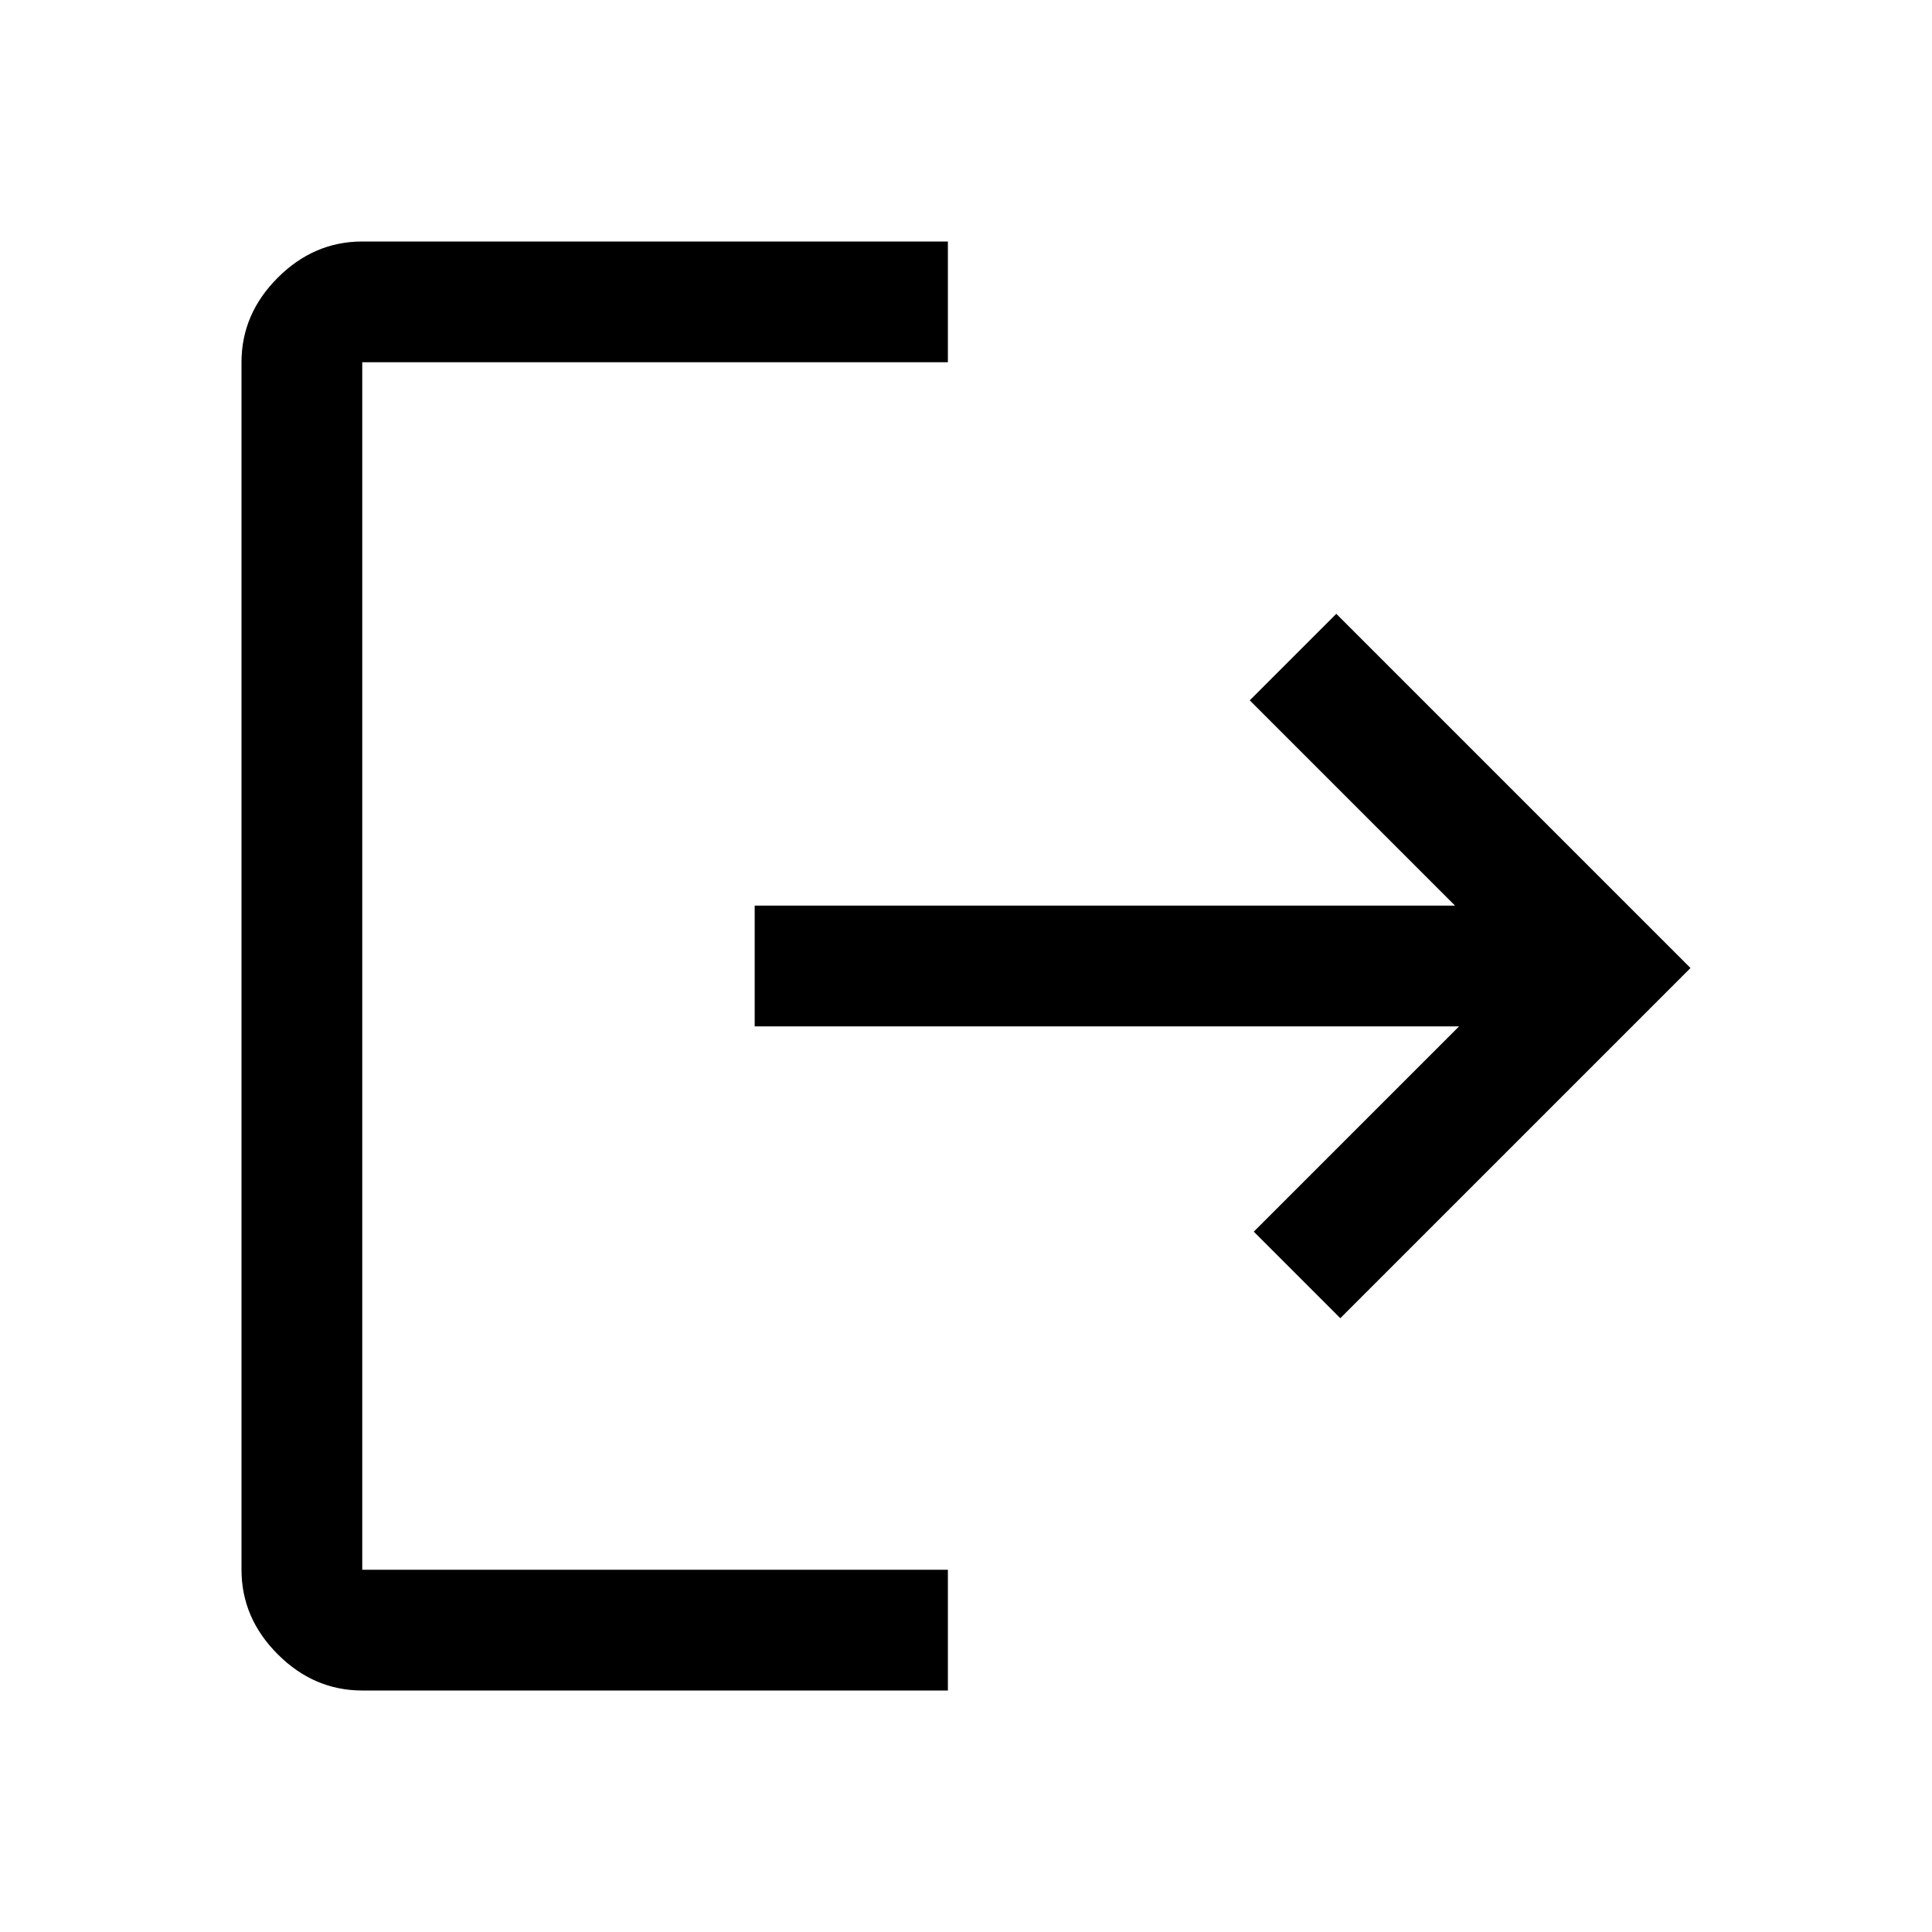
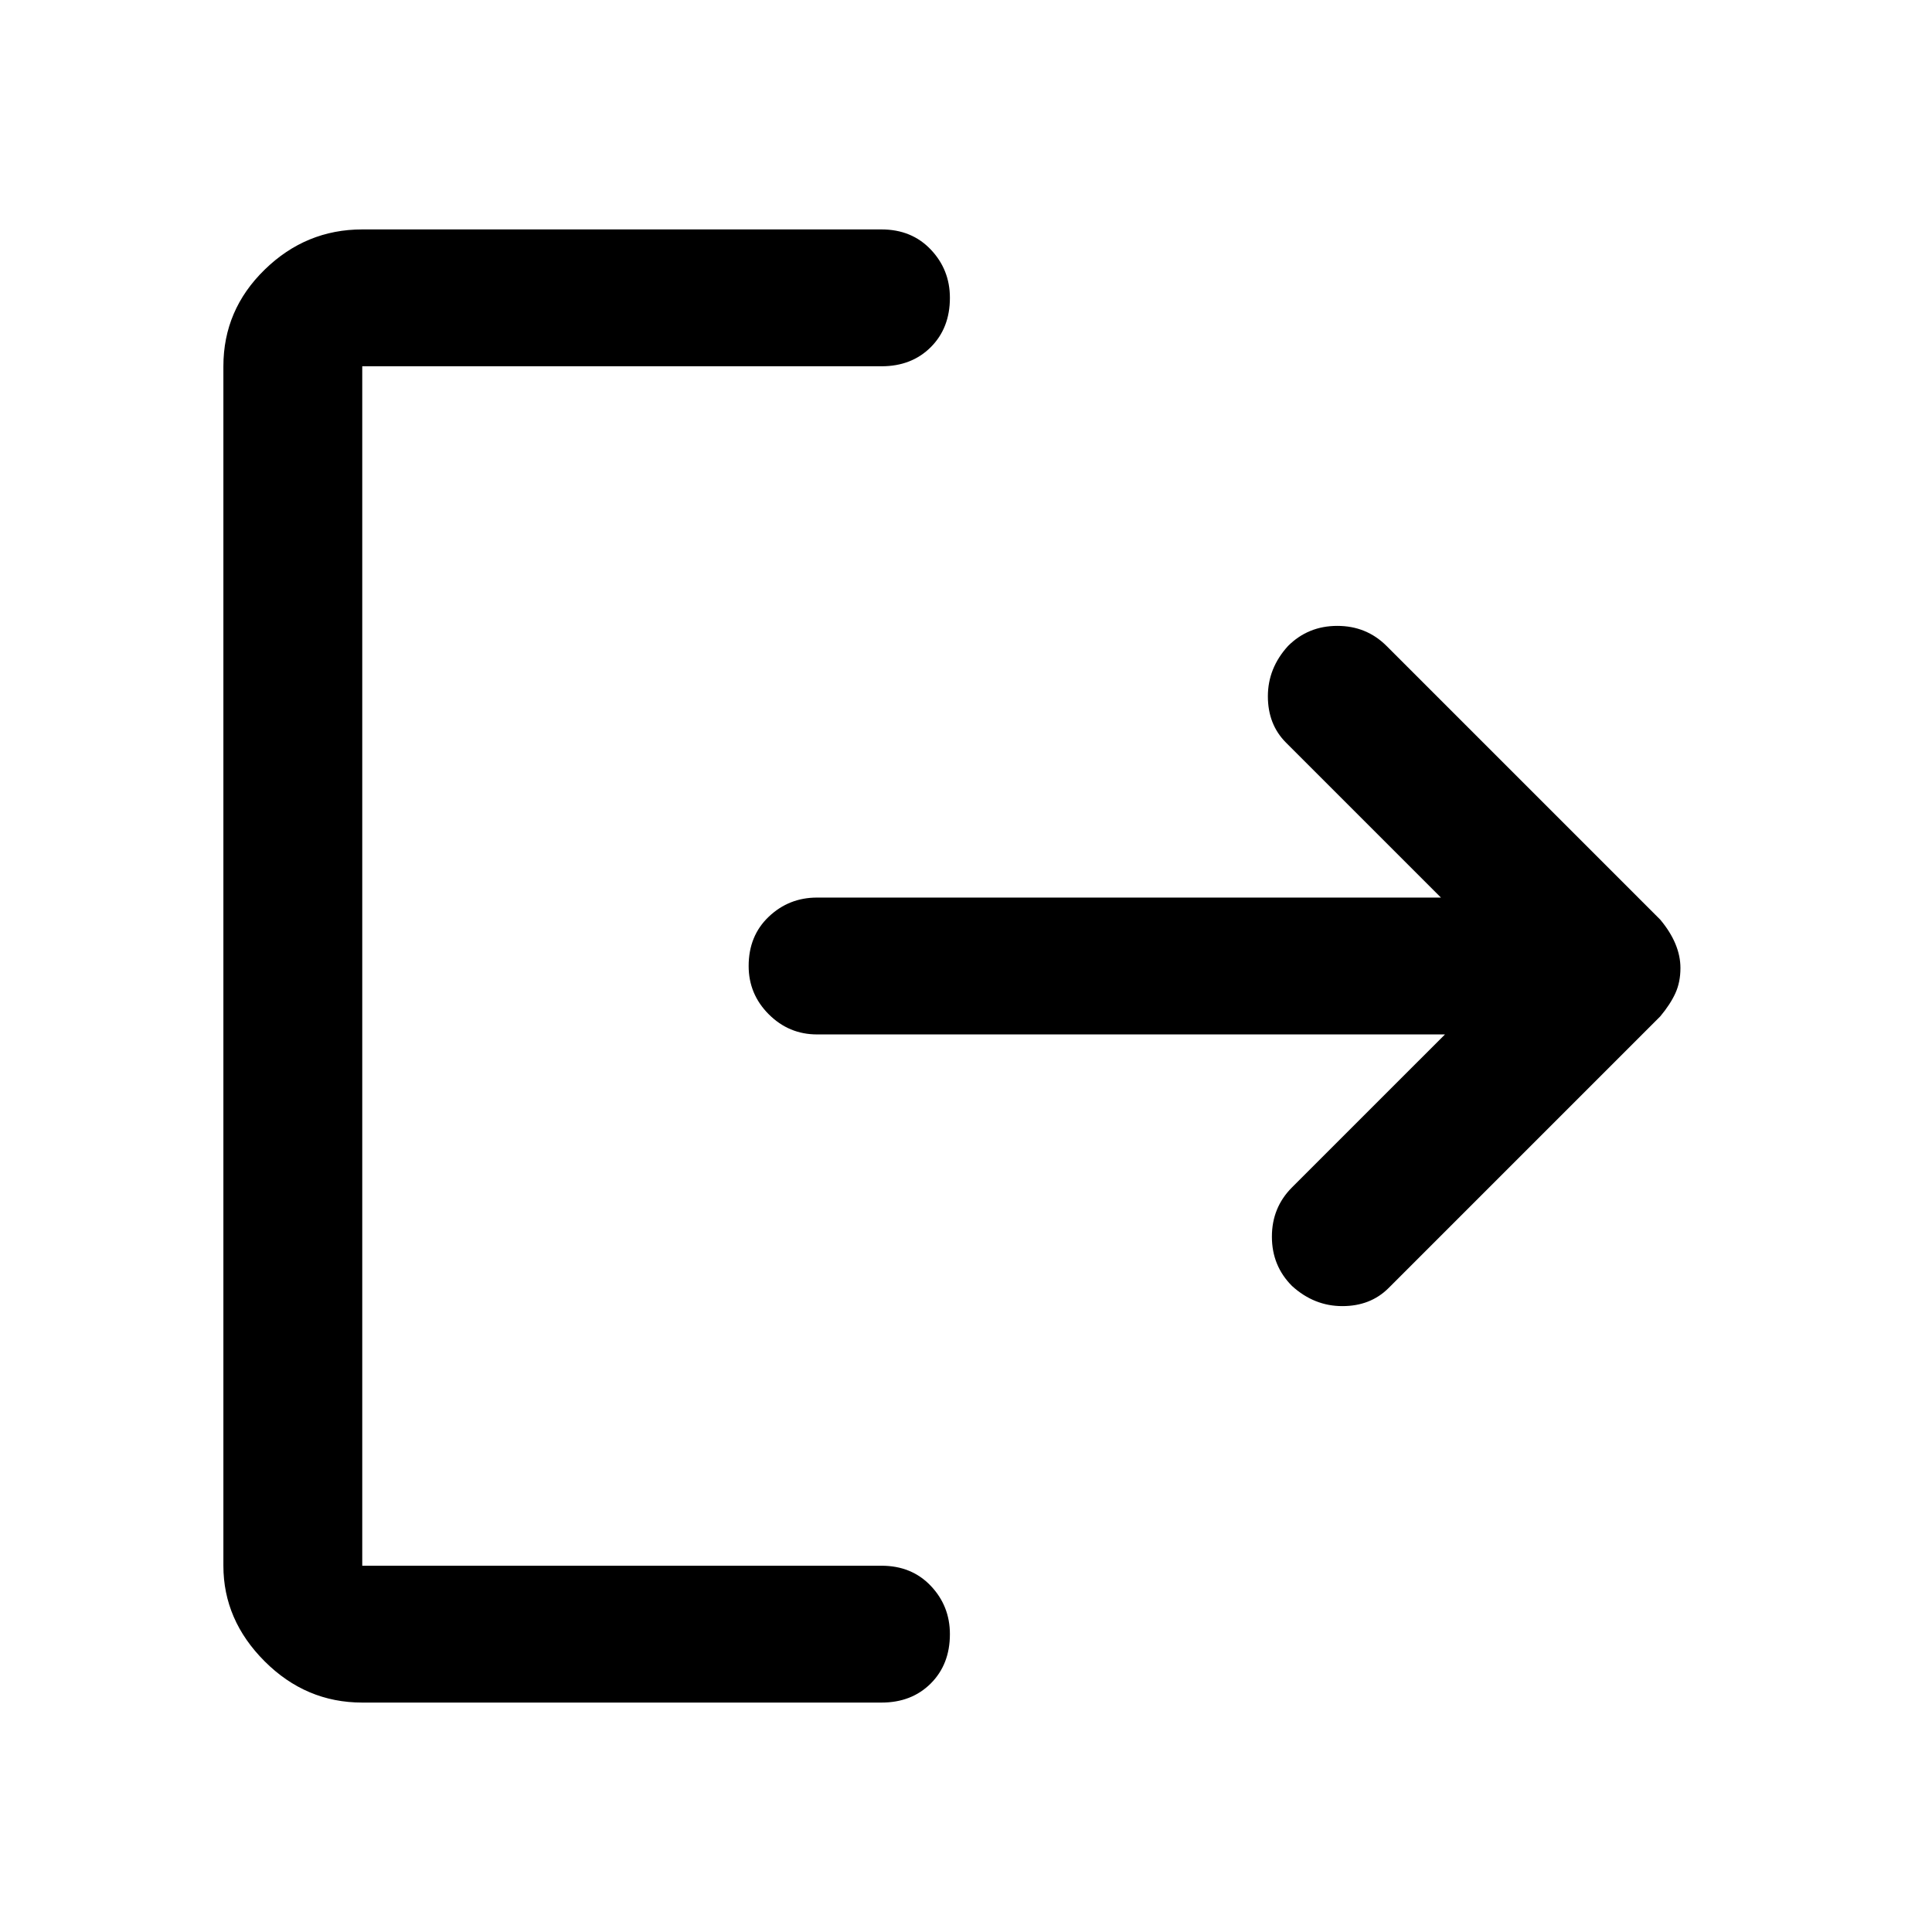
<svg xmlns="http://www.w3.org/2000/svg" height="48" width="48">
-   <path d="M9 42q-1.2 0-2.1-.9Q6 40.2 6 39V9q0-1.2.9-2.1Q7.8 6 9 6h14.55v3H9v30h14.55v3Zm24.3-9.25-2.15-2.15 5.1-5.1h-17.5v-3h17.4l-5.1-5.1 2.15-2.15 8.8 8.8Z" />
+   <path d="M32.1 31.95q-.5-.5-.5-1.225 0-.725.5-1.225l3.8-3.8H20.3q-.7 0-1.2-.5t-.5-1.2q0-.75.5-1.225.5-.475 1.2-.475h15.5l-3.85-3.85q-.45-.45-.45-1.15t.5-1.25q.5-.5 1.225-.5.725 0 1.225.5l6.8 6.8q.25.3.375.6t.125.6q0 .35-.125.625t-.375.575L34.5 32q-.45.45-1.15.45t-1.25-.5ZM9 42.3q-1.4 0-2.425-1.025T5.55 38.9V9.1q0-1.4 1.025-2.4T9 5.7h12.9q.75 0 1.225.5.475.5.475 1.2 0 .75-.475 1.225-.475.475-1.225.475H9v29.8h12.9q.75 0 1.225.5.475.5.475 1.2 0 .75-.475 1.225-.475.475-1.225.475Z" />
</svg>
